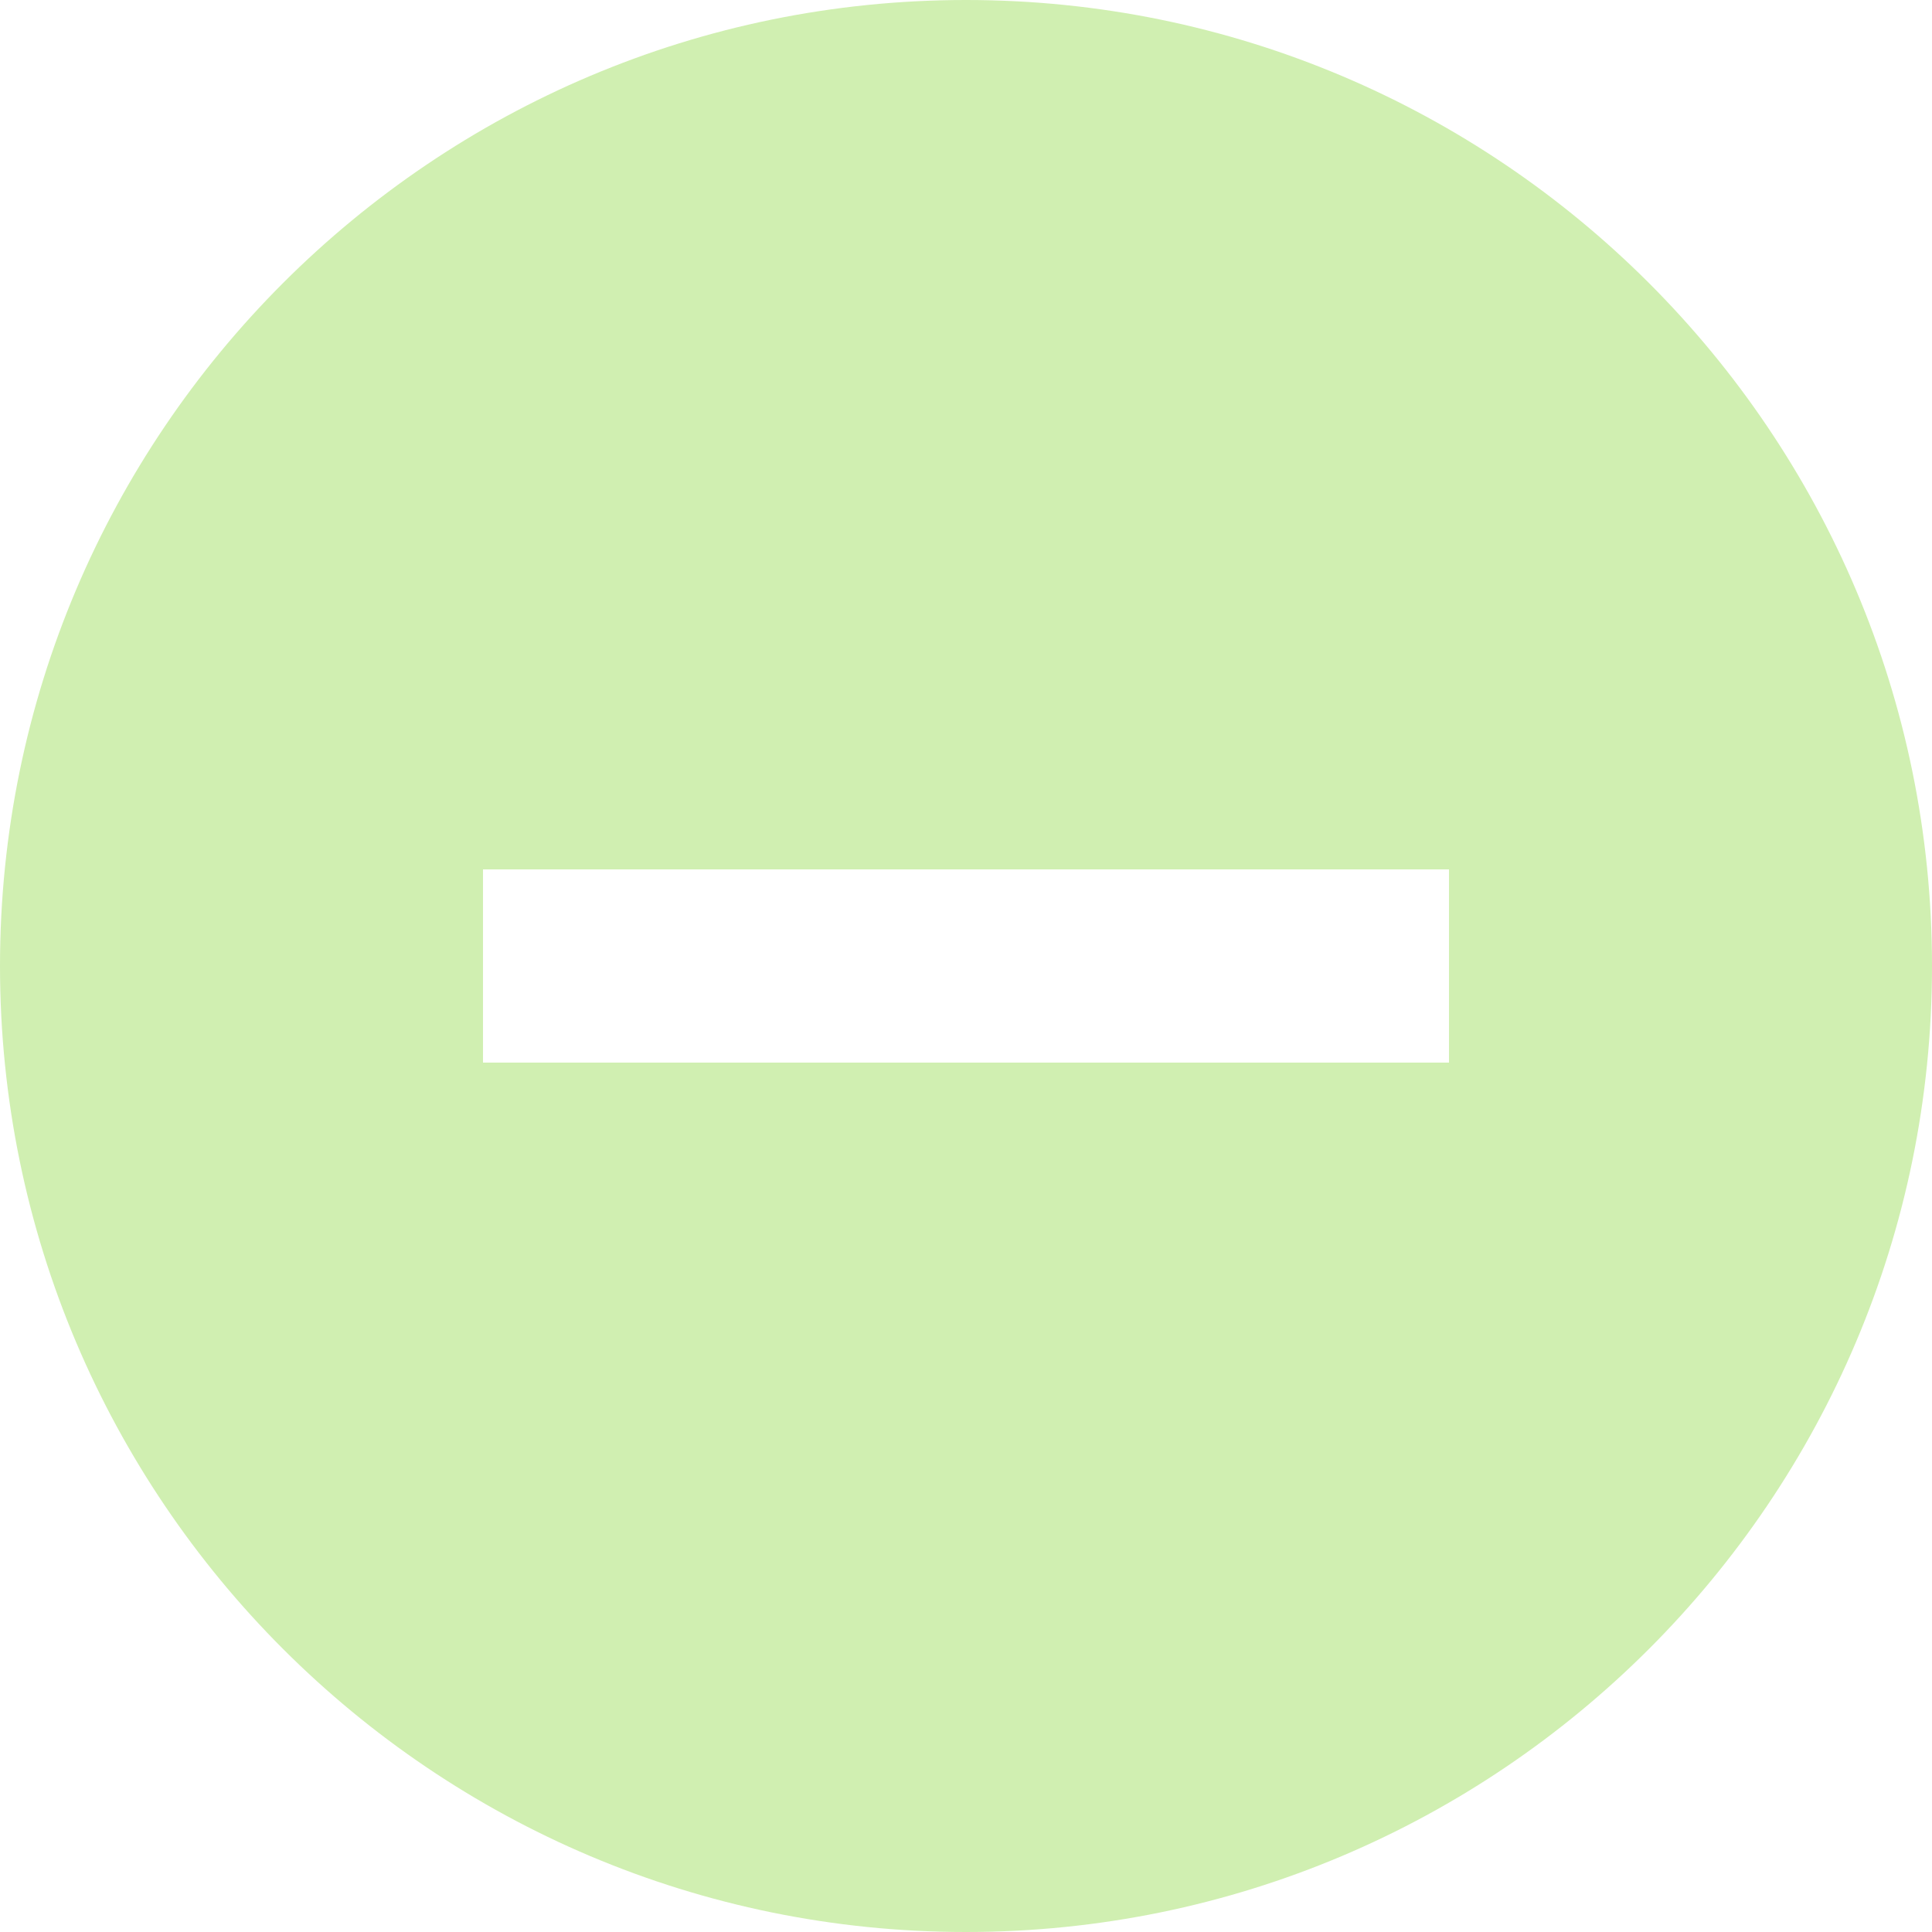
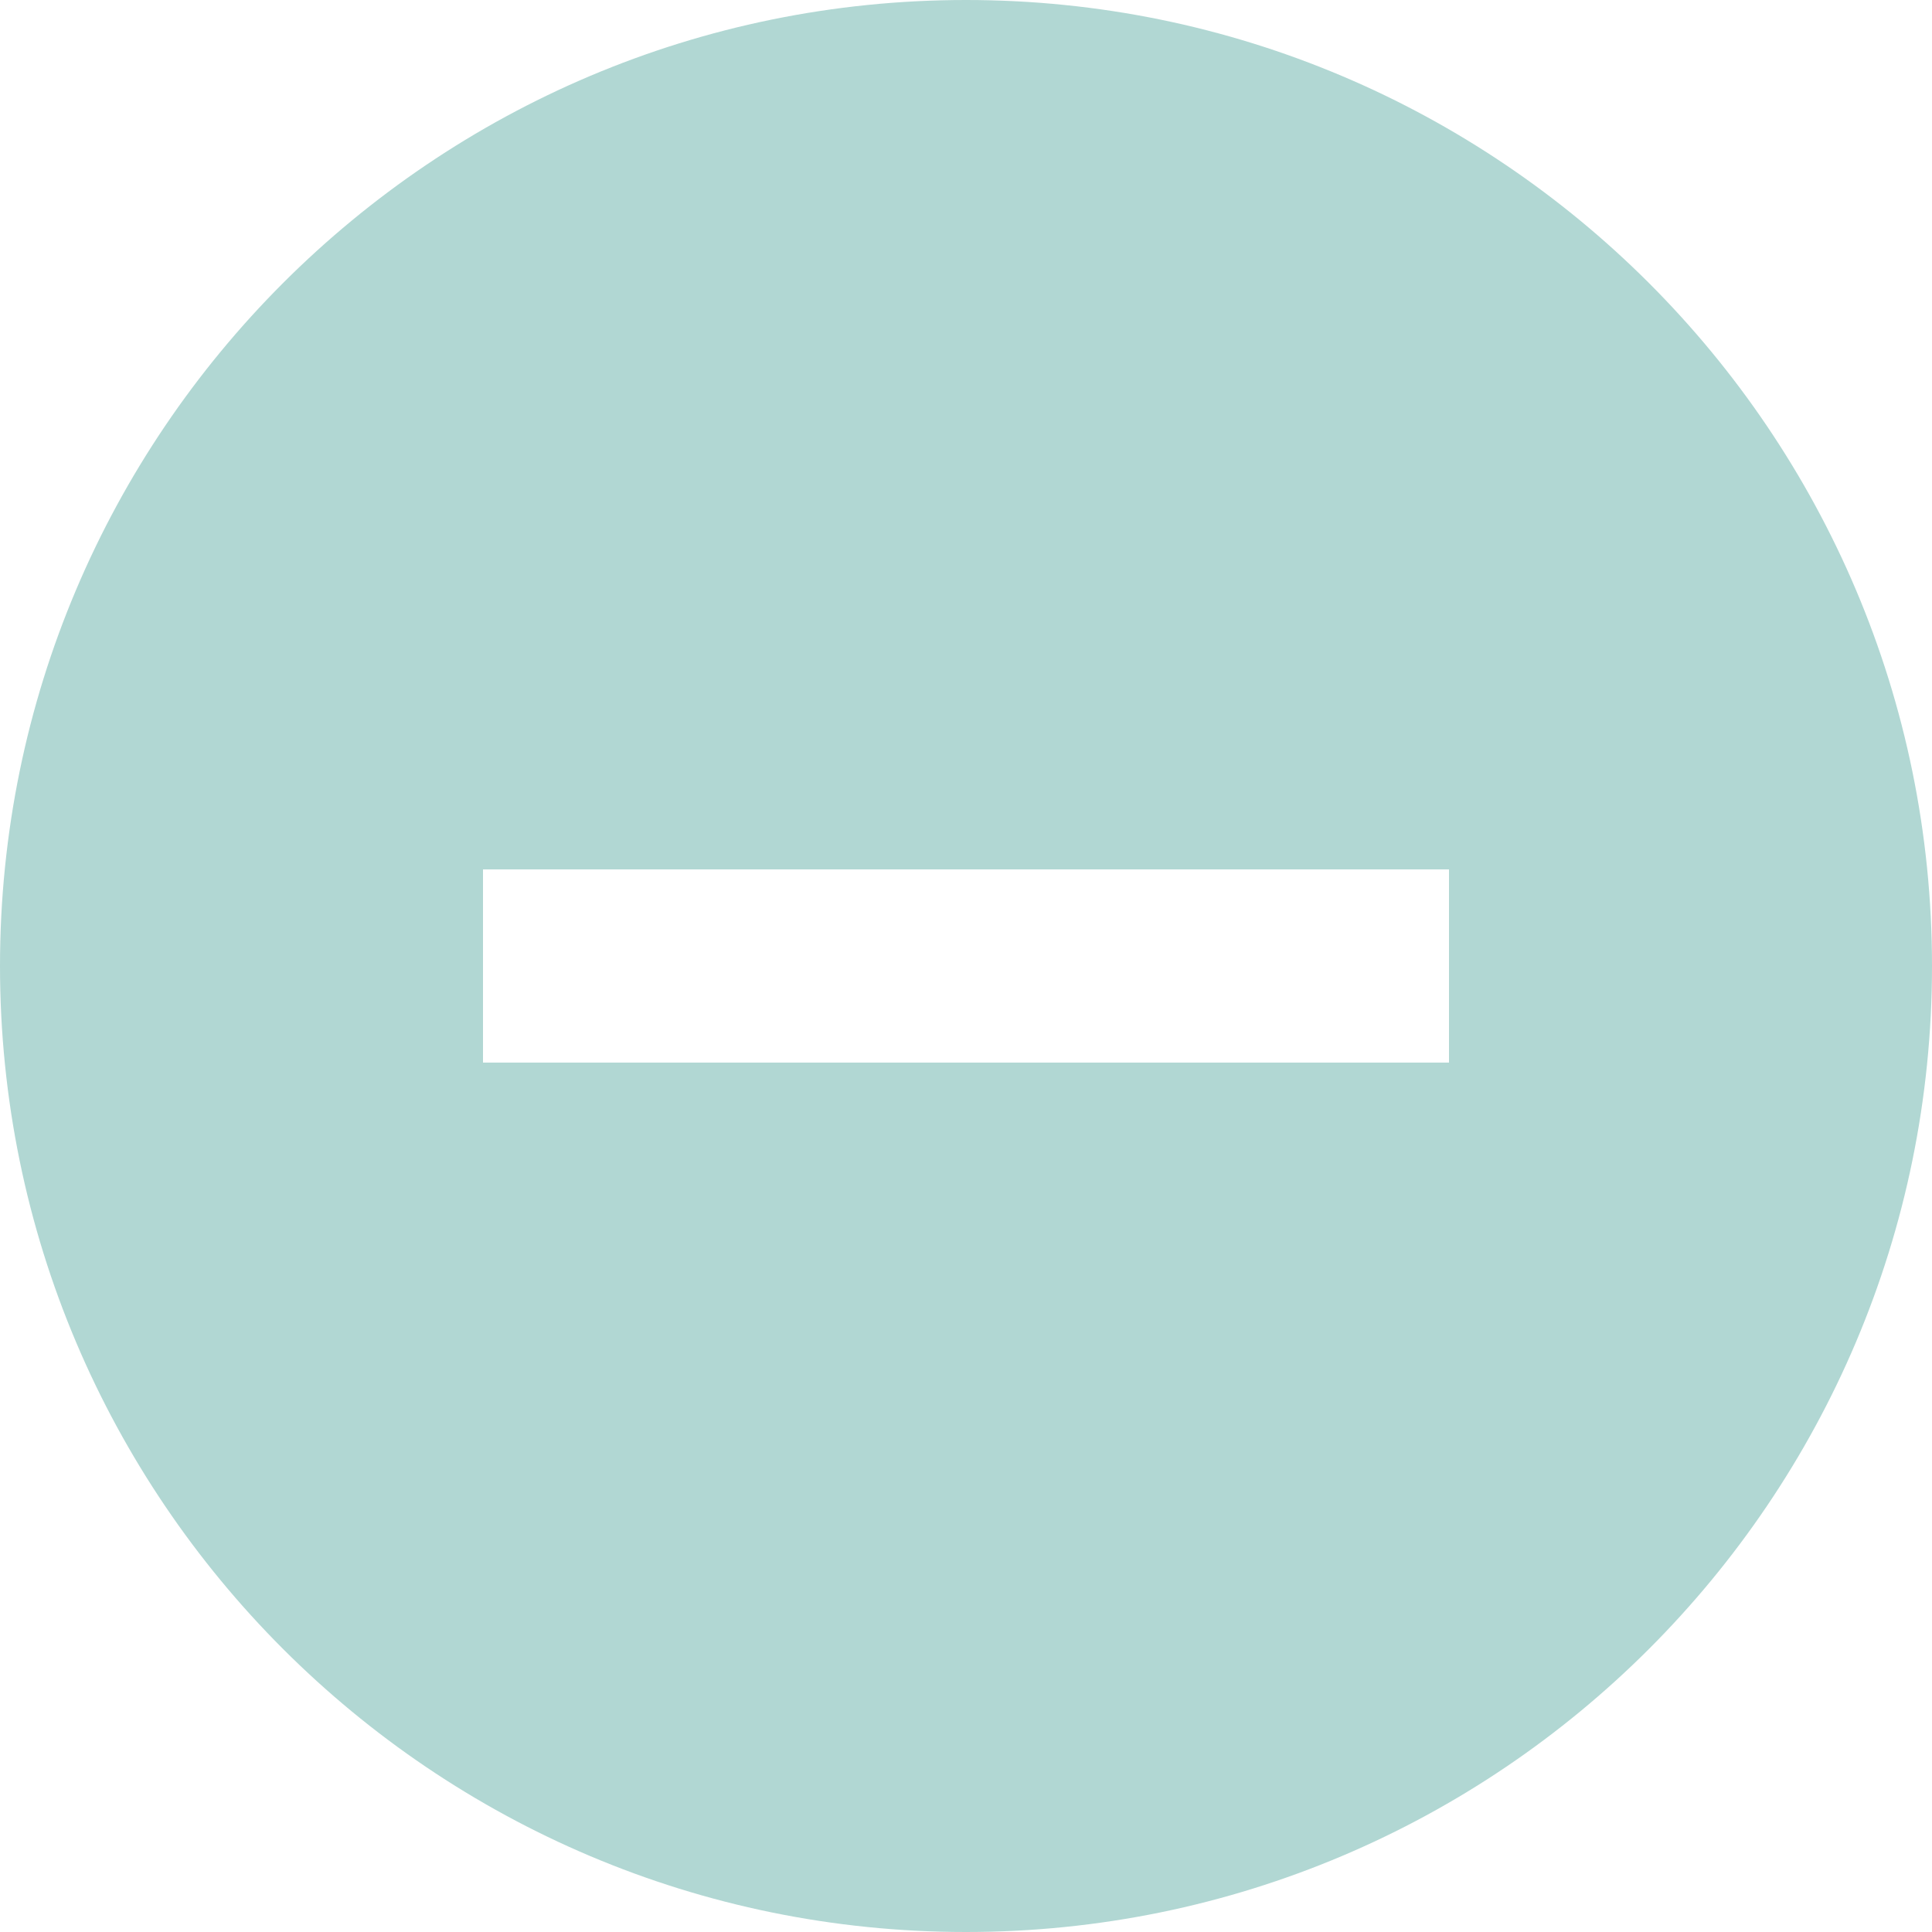
<svg xmlns="http://www.w3.org/2000/svg" width="30" height="30" viewBox="0 0 30 30" fill="none">
-   <path d="M15 30C23.28 30 30 23.28 30 15C30 6.72 23.28 0 15 0C6.72 0 0 6.72 0 15C0 23.28 6.72 30 15 30ZM7.5 13.5L22.5 13.5V16.5L7.5 16.5L7.5 13.5Z" fill="#D0EFB1" />
+   <path d="M15 0C6.72 0 0 6.72 0 15C0 23.28 6.72 30 15 30C23.28 30 30 23.28 30 15C30 6.72 23.28 0 15 0ZM22.5 16.5H7.5V13.5H22.5V16.5Z" fill="#B1D7D3" />
</svg>
